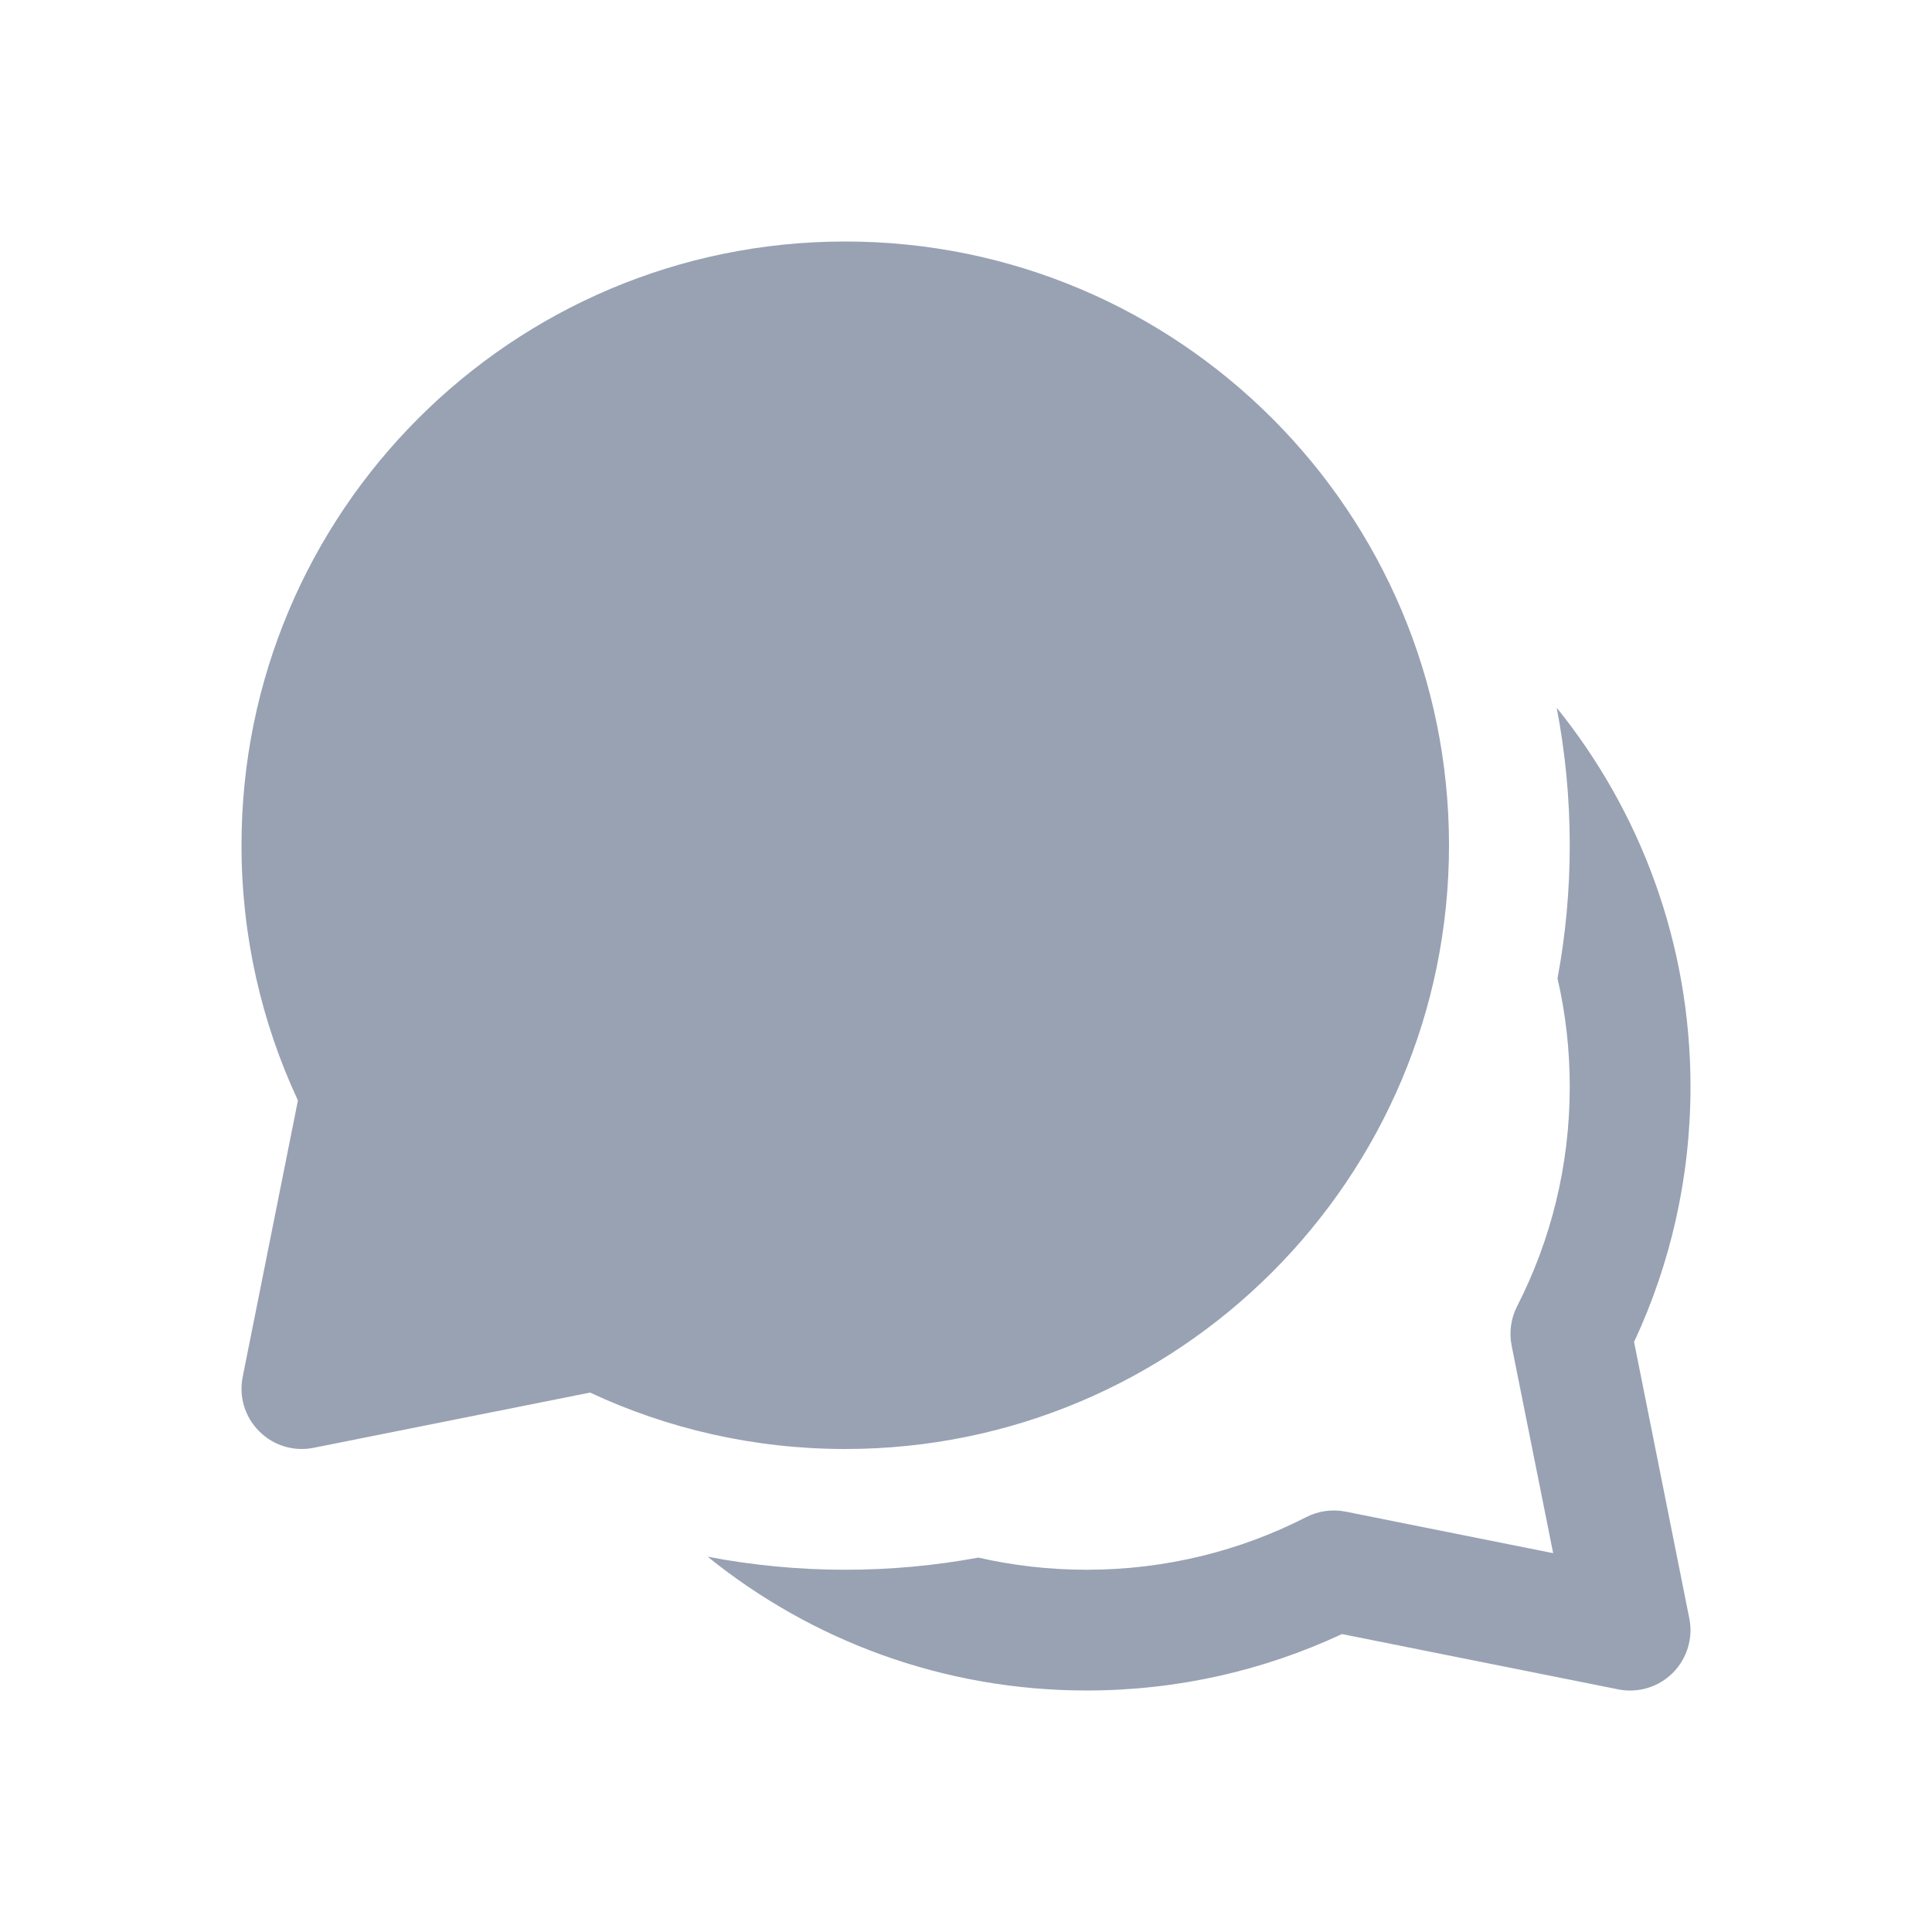
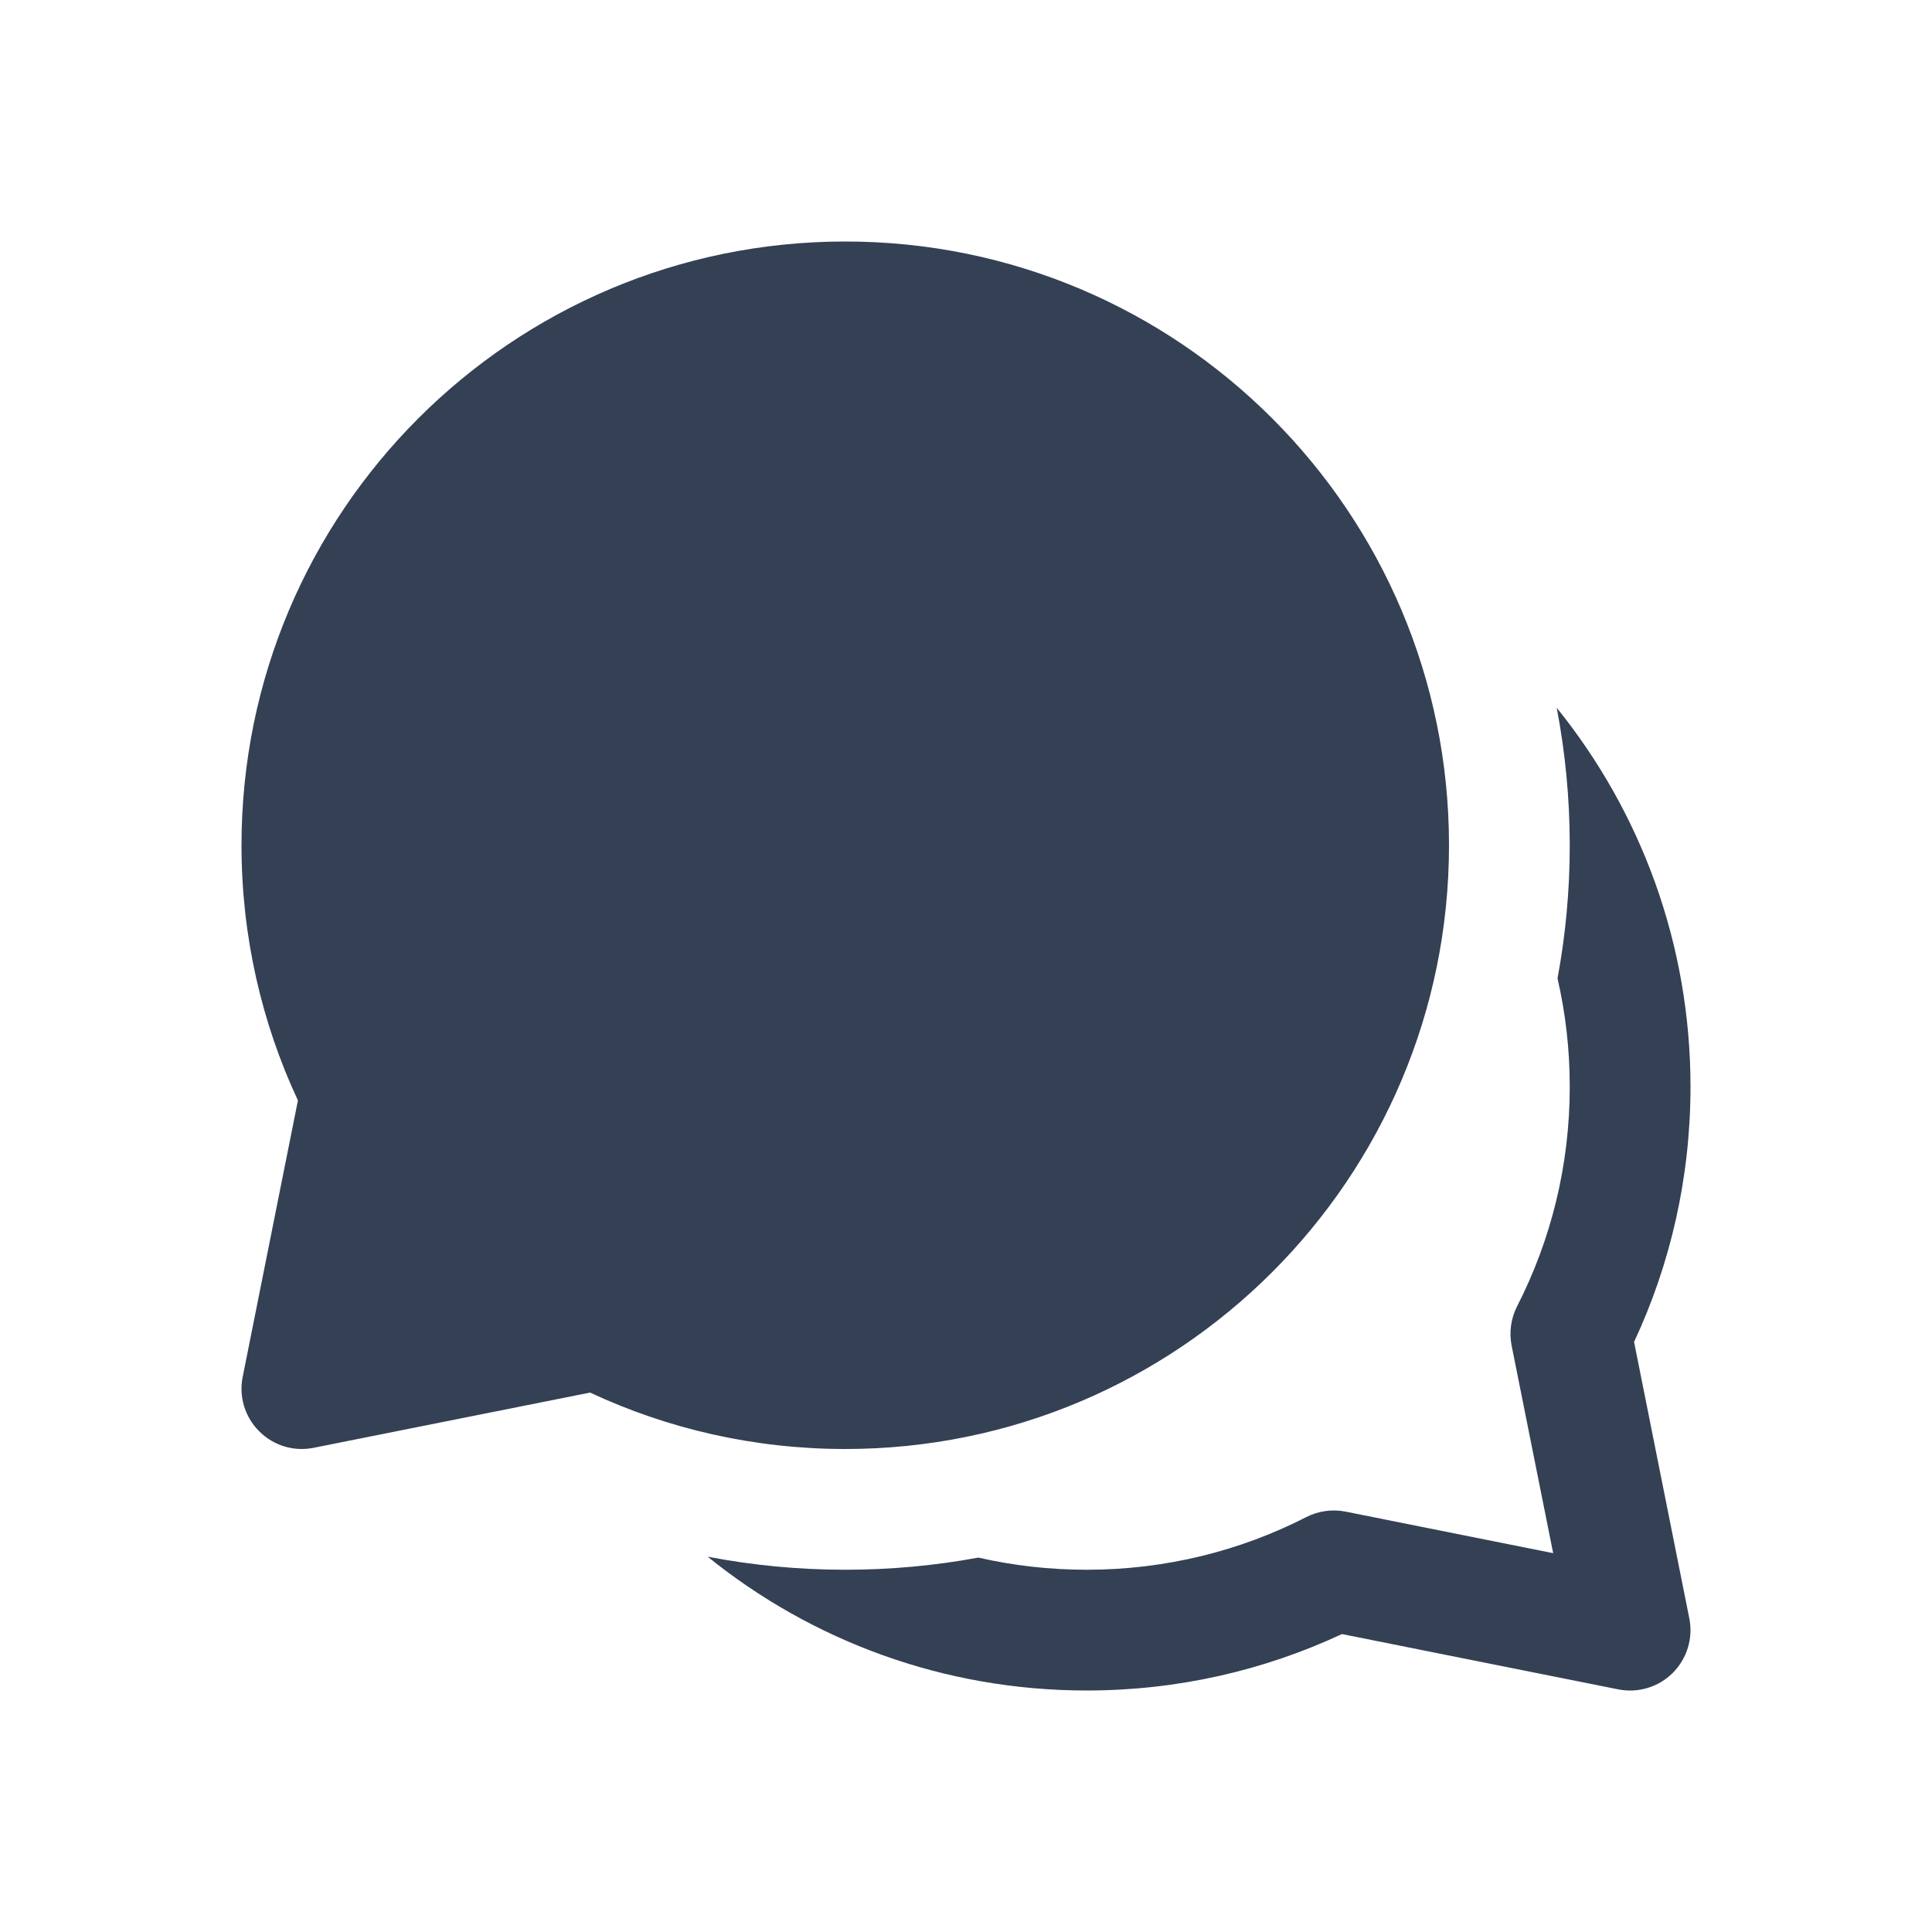
<svg xmlns="http://www.w3.org/2000/svg" width="24" height="24" viewBox="0 0 24 24" fill="none">
-   <path d="M8.791 19.338C10.078 20.378 11.716 21 13.5 21C14.632 21 15.706 20.749 16.67 20.299L20.103 20.986C20.349 21.035 20.603 20.958 20.78 20.781C20.957 20.603 21.035 20.349 20.985 20.103L20.299 16.67C20.749 15.707 21 14.632 21 13.5C21 11.717 20.377 10.079 19.338 8.792C19.444 9.345 19.5 9.916 19.5 10.5C19.5 11.065 19.448 11.618 19.348 12.154C19.448 12.587 19.5 13.037 19.5 13.5C19.5 14.484 19.264 15.41 18.846 16.227C18.769 16.378 18.745 16.55 18.778 16.716L19.294 19.294L16.716 18.778C16.55 18.745 16.378 18.769 16.227 18.846C15.41 19.264 14.483 19.5 13.5 19.5C13.037 19.5 12.586 19.448 12.154 19.349C11.618 19.448 11.065 19.5 10.5 19.5C9.916 19.5 9.345 19.444 8.791 19.338ZM10.5 3C6.358 3 3 6.358 3 10.5C3 11.632 3.251 12.706 3.701 13.67L3.015 17.103C2.965 17.349 3.042 17.603 3.22 17.78C3.397 17.958 3.651 18.035 3.897 17.985L7.33 17.299C8.293 17.749 9.368 18 10.5 18C14.642 18 18 14.642 18 10.5C18 6.358 14.642 3 10.5 3Z" fill="#98A2B3" />
+   <path d="M8.791 19.338C10.078 20.378 11.716 21 13.5 21C14.632 21 15.706 20.749 16.67 20.299L20.103 20.986C20.349 21.035 20.603 20.958 20.78 20.781C20.957 20.603 21.035 20.349 20.985 20.103L20.299 16.67C20.749 15.707 21 14.632 21 13.5C21 11.717 20.377 10.079 19.338 8.792C19.444 9.345 19.5 9.916 19.5 10.5C19.5 11.065 19.448 11.618 19.348 12.154C19.448 12.587 19.5 13.037 19.5 13.5C19.5 14.484 19.264 15.41 18.846 16.227C18.769 16.378 18.745 16.55 18.778 16.716L19.294 19.294L16.716 18.778C16.55 18.745 16.378 18.769 16.227 18.846C15.41 19.264 14.483 19.5 13.5 19.5C13.037 19.5 12.586 19.448 12.154 19.349C11.618 19.448 11.065 19.5 10.5 19.5C9.916 19.5 9.345 19.444 8.791 19.338ZM10.5 3C6.358 3 3 6.358 3 10.5C3 11.632 3.251 12.706 3.701 13.67L3.015 17.103C2.965 17.349 3.042 17.603 3.22 17.78C3.397 17.958 3.651 18.035 3.897 17.985L7.33 17.299C8.293 17.749 9.368 18 10.5 18C14.642 18 18 14.642 18 10.5C18 6.358 14.642 3 10.5 3Z" fill="#344054" />
</svg>
